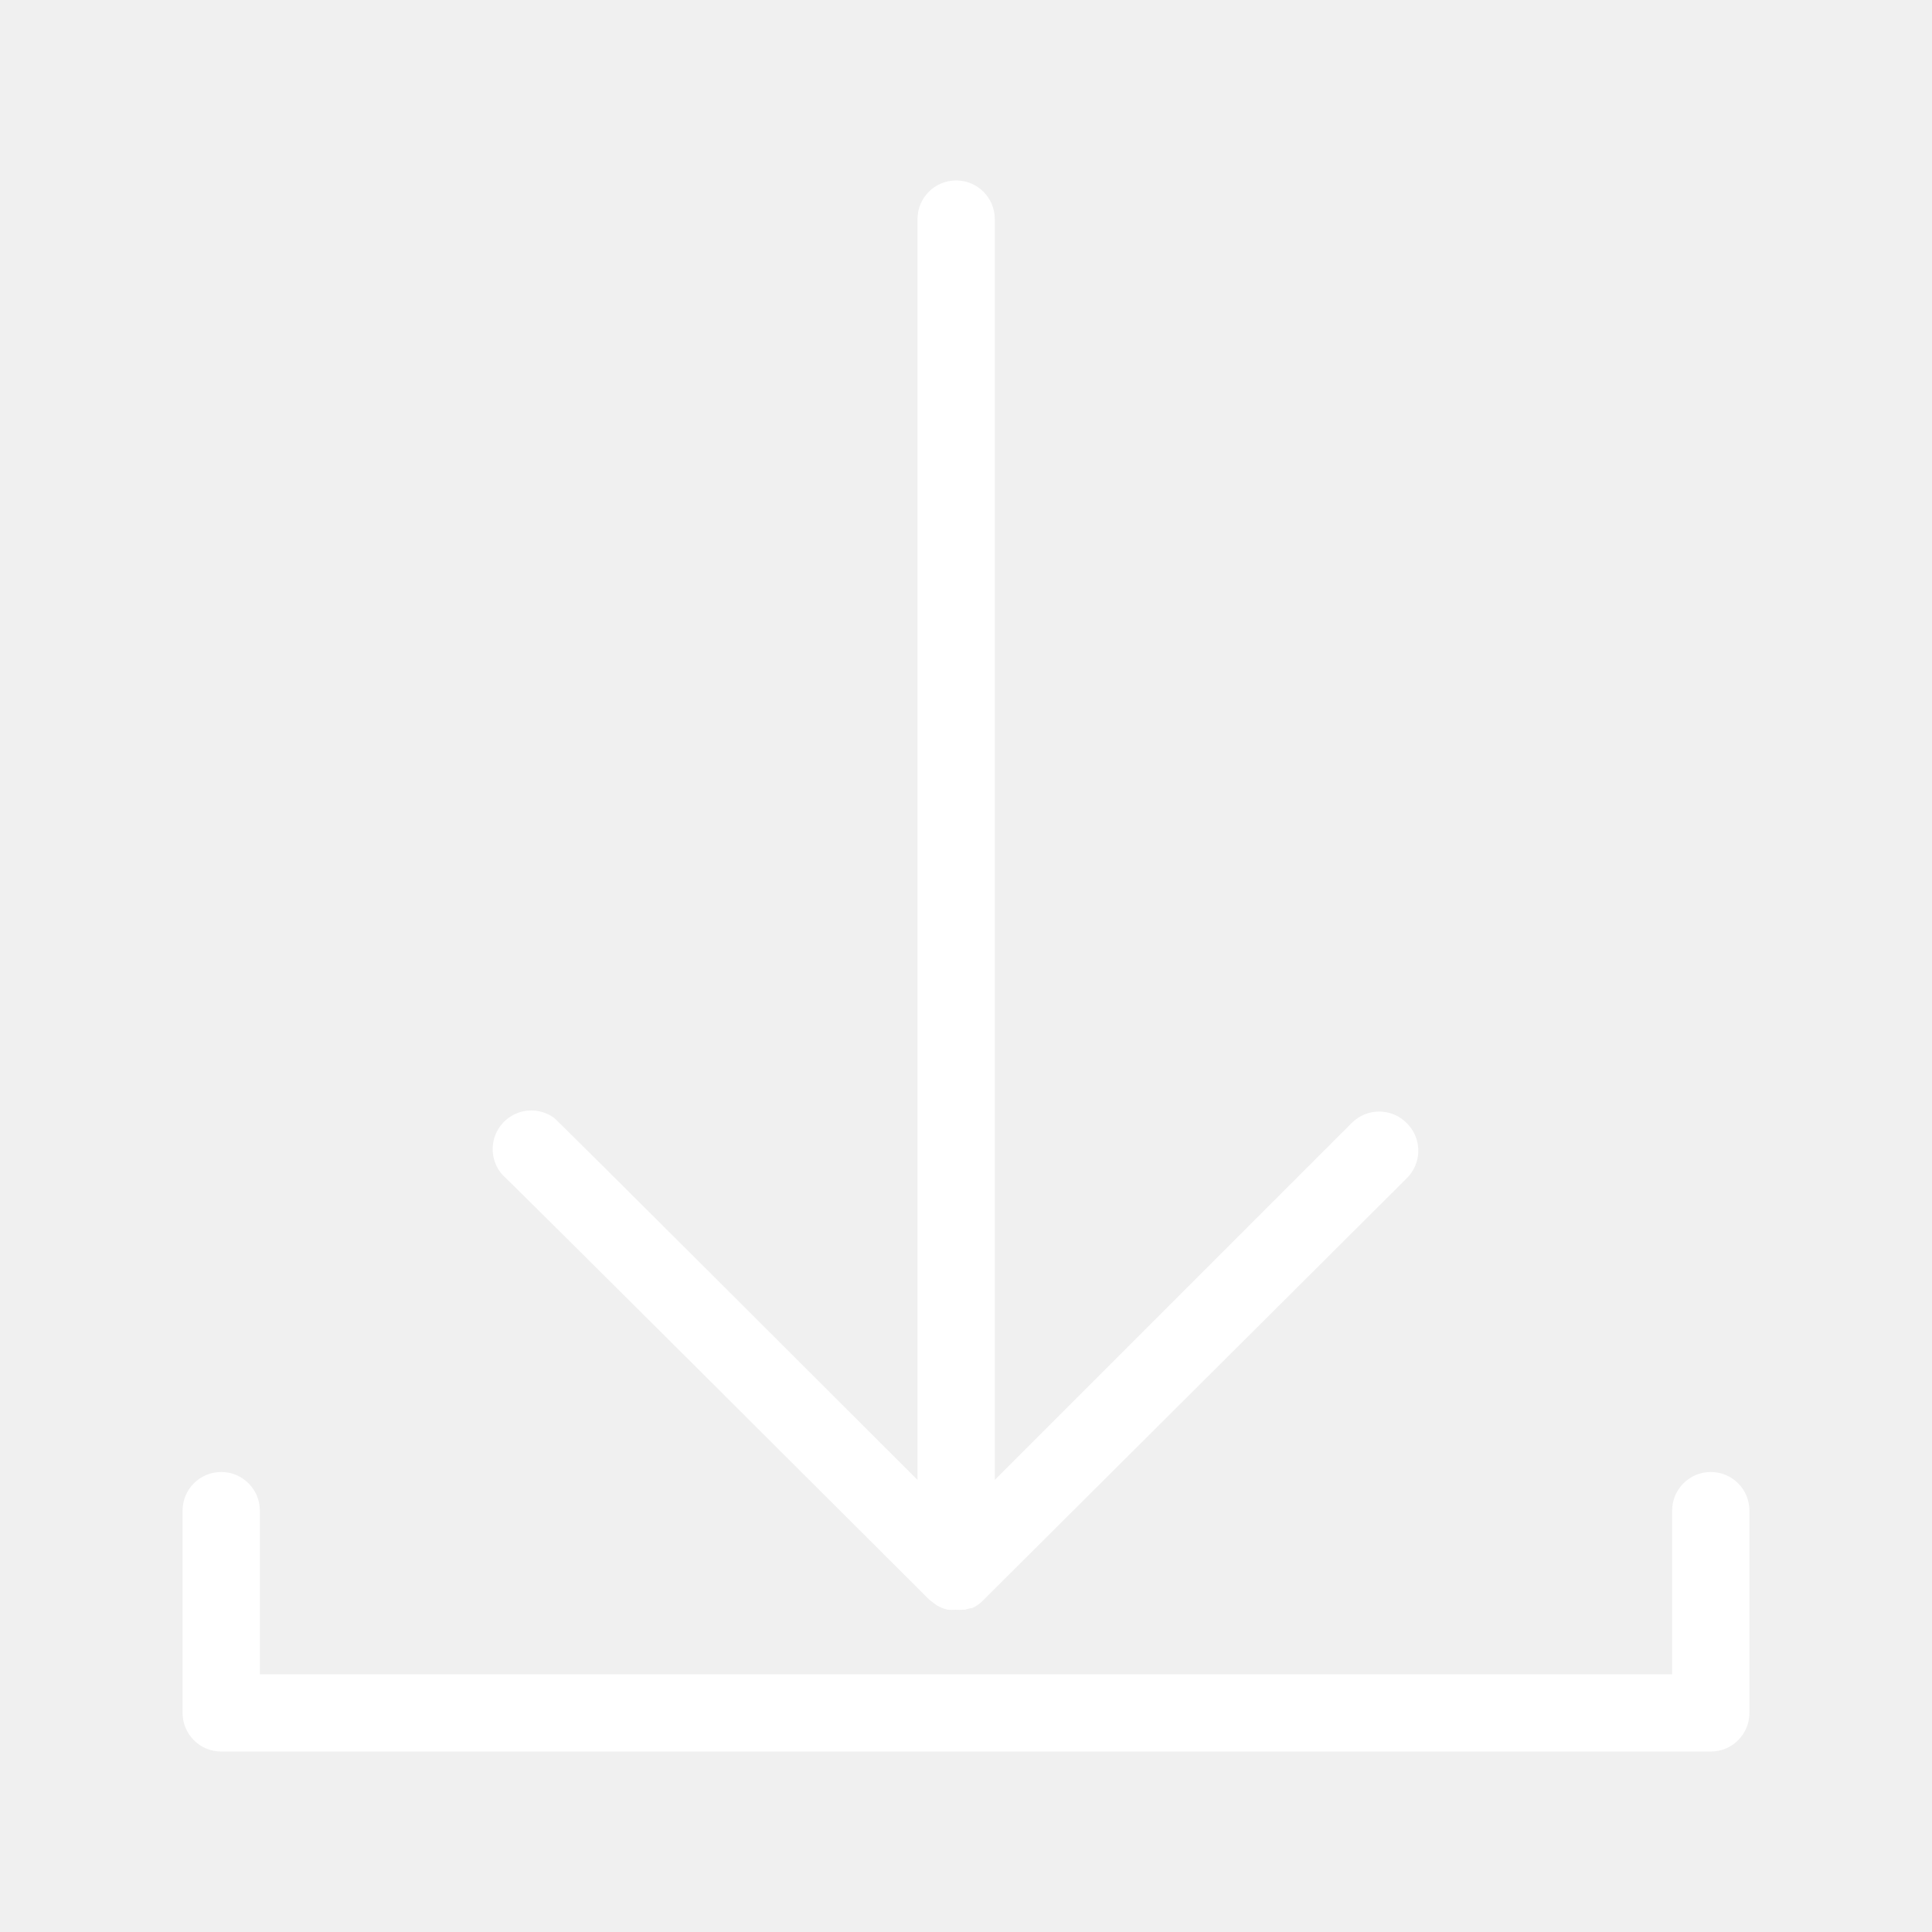
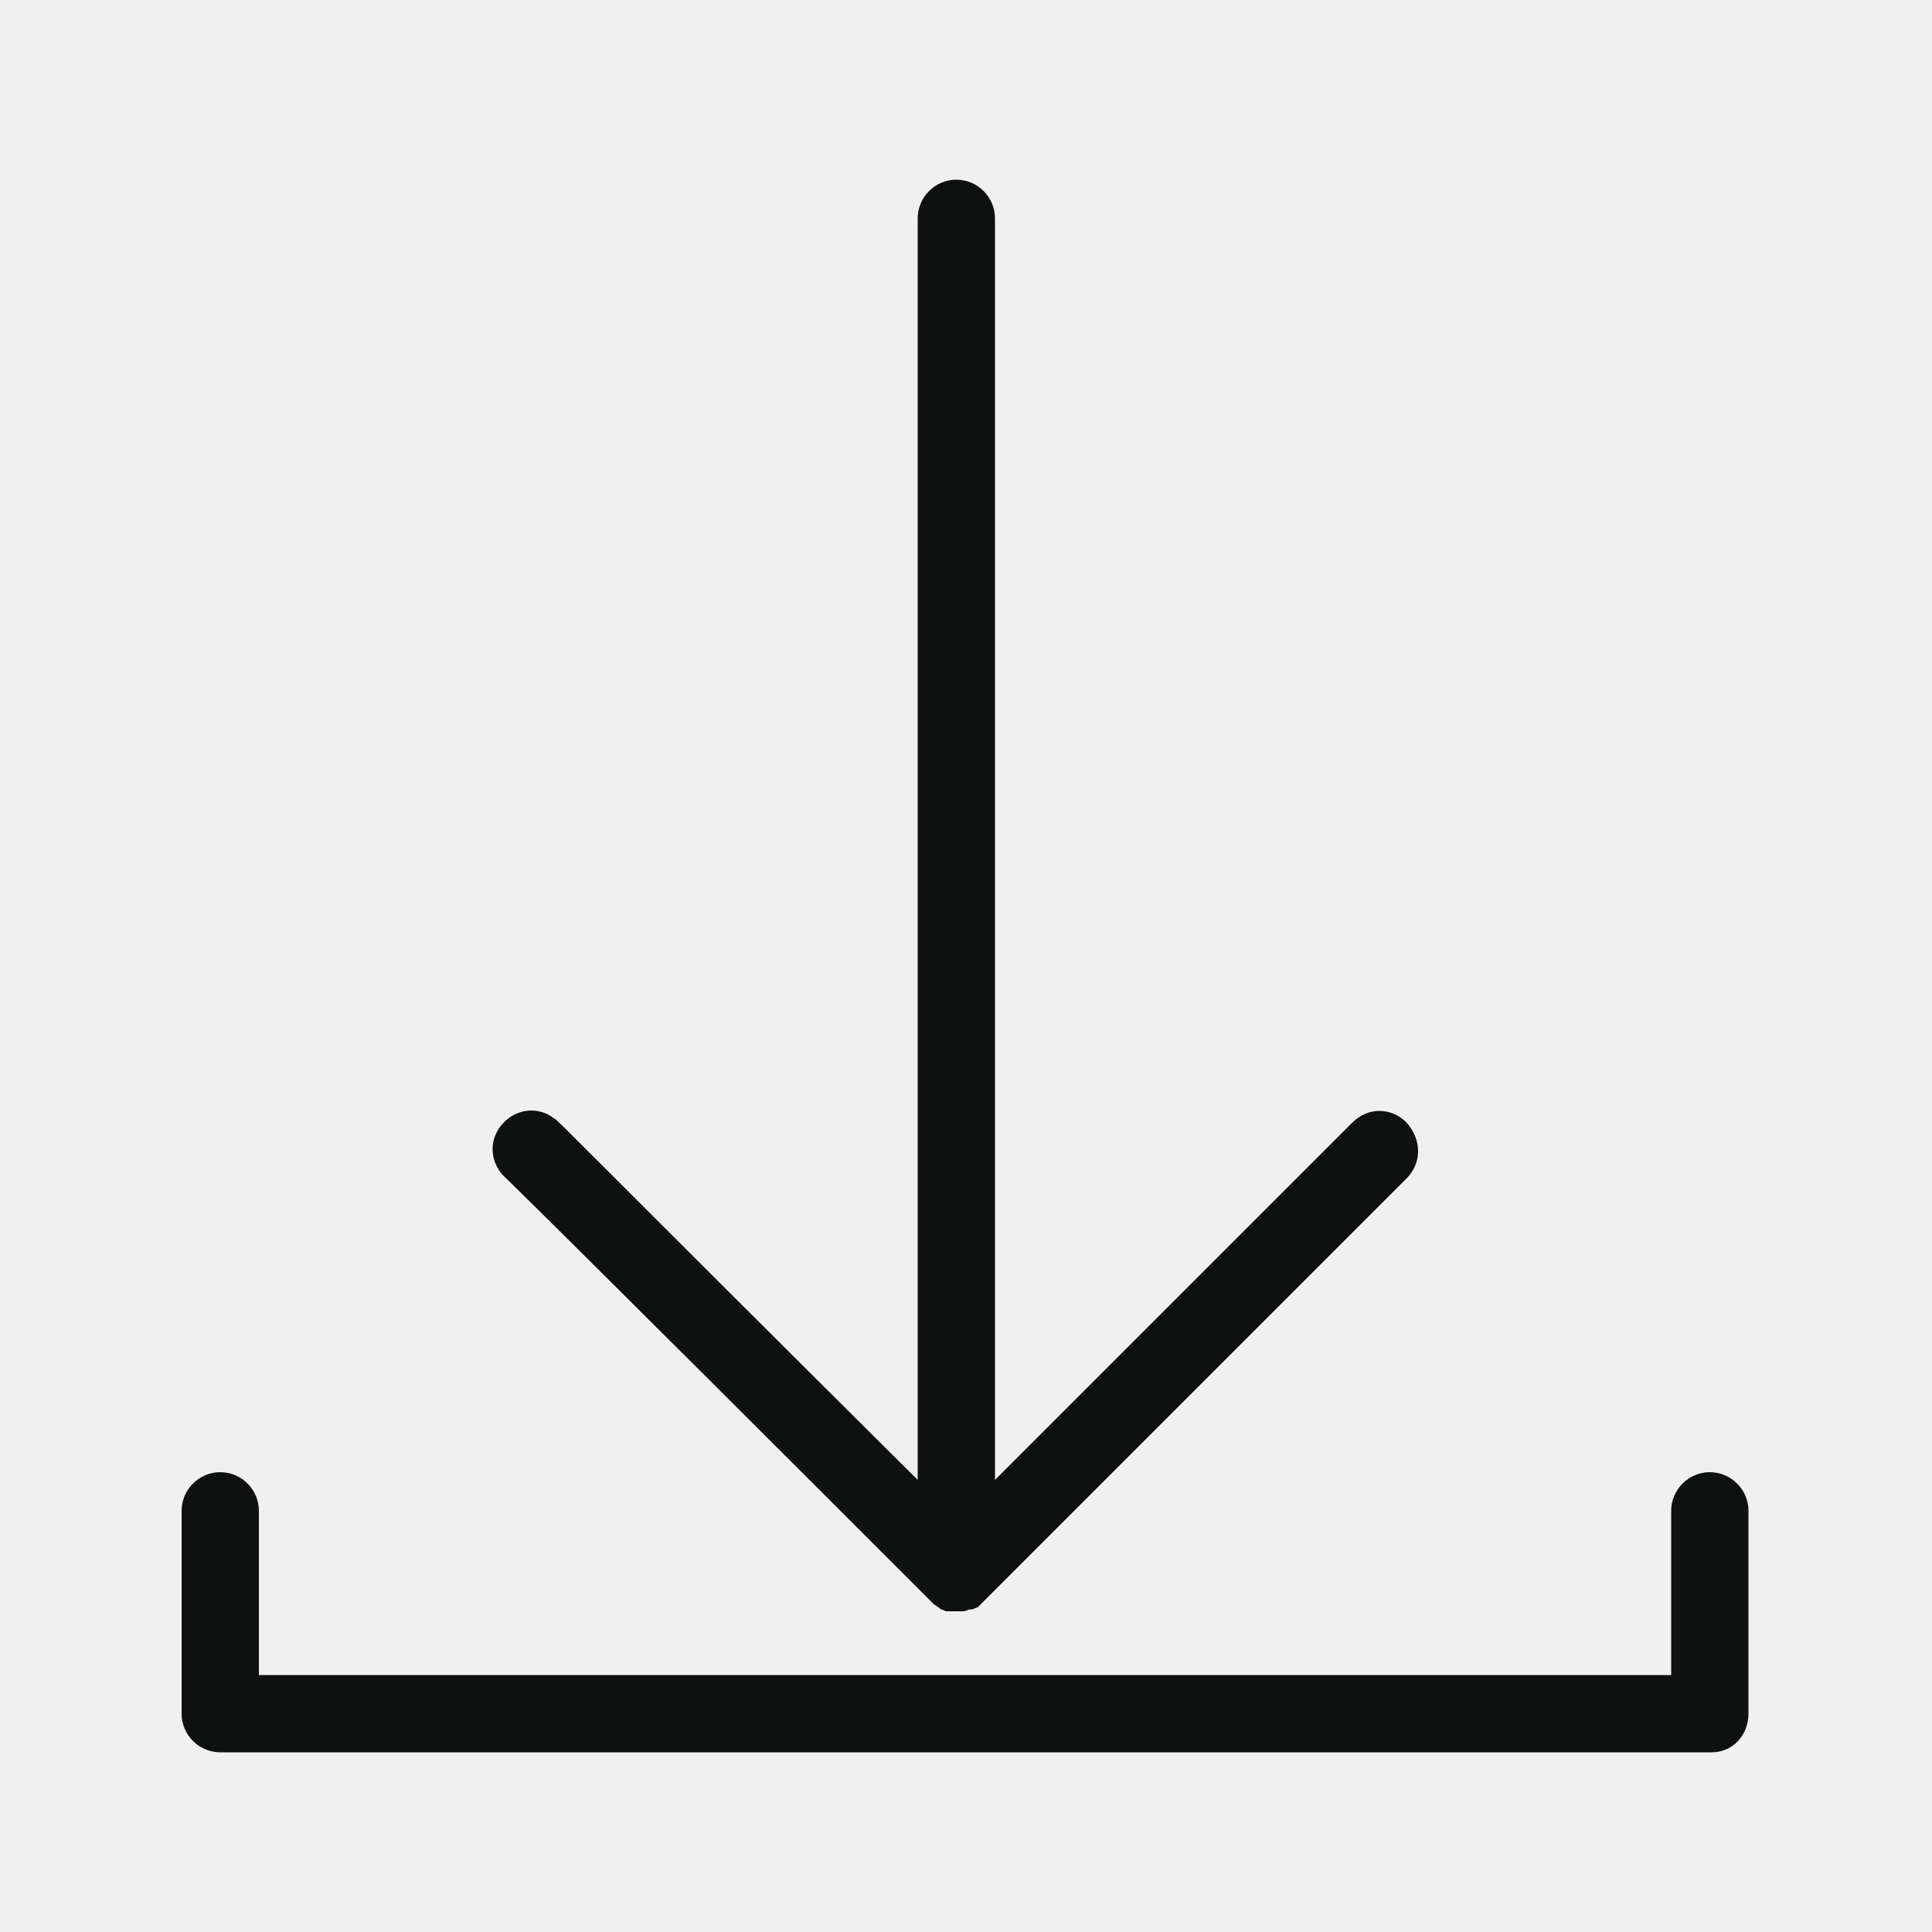
- <svg xmlns="http://www.w3.org/2000/svg" id="Слой_1" data-name="Слой 1" viewBox="0 0 100 100">
-   <defs>
-     <style>.cls-1{fill:#fff;}</style>
-   </defs>
-   <g id="Слой_7" data-name="Слой 7">
-     <path class="cls-1" d="M88.55,90.66H11.45a2,2,0,0,1-2-2V78.19a2,2,0,0,1,4,0v8.47h73.1V78.19a2,2,0,0,1,4,0V88.66A2,2,0,0,1,88.55,90.66Z" />
-     <path class="cls-1" d="M72.8,58.12a2,2,0,0,0-2.83,0L51.49,76.6V11.34a2,2,0,1,0-4,0V76.6C29.94,59.06,28.77,57.94,28.69,57.87A2,2,0,0,0,26,60.8c.05.05,1.5,1.43,22.1,22l.1.08.11.08a1.59,1.59,0,0,0,.43.26h0a1.39,1.39,0,0,0,.33.1l0,0a2.58,2.58,0,0,0,.39,0,2.33,2.33,0,0,0,.38,0l.09,0,.29-.08.09,0a1.23,1.23,0,0,0,.25-.14,1.48,1.48,0,0,0,.31-.25L72.8,61A2,2,0,0,0,72.8,58.12Z" />
+ <svg xmlns="http://www.w3.org/2000/svg" version="1.1" id="Слой_1" x="0px" y="0px" viewBox="0 0 100 100" style="enable-background:new 0 0 100 100;" xml:space="preserve">
+   <style type="text/css">
+ 	.st0{fill:#0F1111;}
+ </style>
+   <g id="Слой_7">
+     <path class="st0" d="M88.6,90.7H11.4c-1.1,0-2-0.9-2-2V78.2c0-1.1,0.9-2,2-2s2,0.9,2,2v8.5h73.1v-8.5c0-1.1,0.9-2,2-2s2,0.9,2,2   v10.5C90.5,89.8,89.7,90.7,88.6,90.7z" />
+     <path class="st0" d="M72.8,58.1c-0.8-0.8-2-0.8-2.8,0c0,0,0,0,0,0L51.5,76.6V11.3c0-1.1-0.9-2-2-2s-2,0.9-2,2v65.3   C29.9,59.1,28.8,57.9,28.7,57.9c-0.9-0.7-2.1-0.5-2.8,0.4c-0.6,0.8-0.5,1.8,0.1,2.5c0,0,1.5,1.4,22.1,22l0.1,0.1l0.1,0.1   c0.1,0.1,0.3,0.2,0.4,0.3l0,0c0.1,0,0.2,0.1,0.3,0.1l0,0c0.1,0,0.3,0,0.4,0c0.1,0,0.3,0,0.4,0h0.1l0.3-0.1h0.1   c0.1,0,0.2-0.1,0.3-0.1c0.1-0.1,0.2-0.2,0.3-0.3L72.8,61C73.6,60.2,73.6,59,72.8,58.1C72.8,58.2,72.8,58.1,72.8,58.1z" />
  </g>
</svg>
